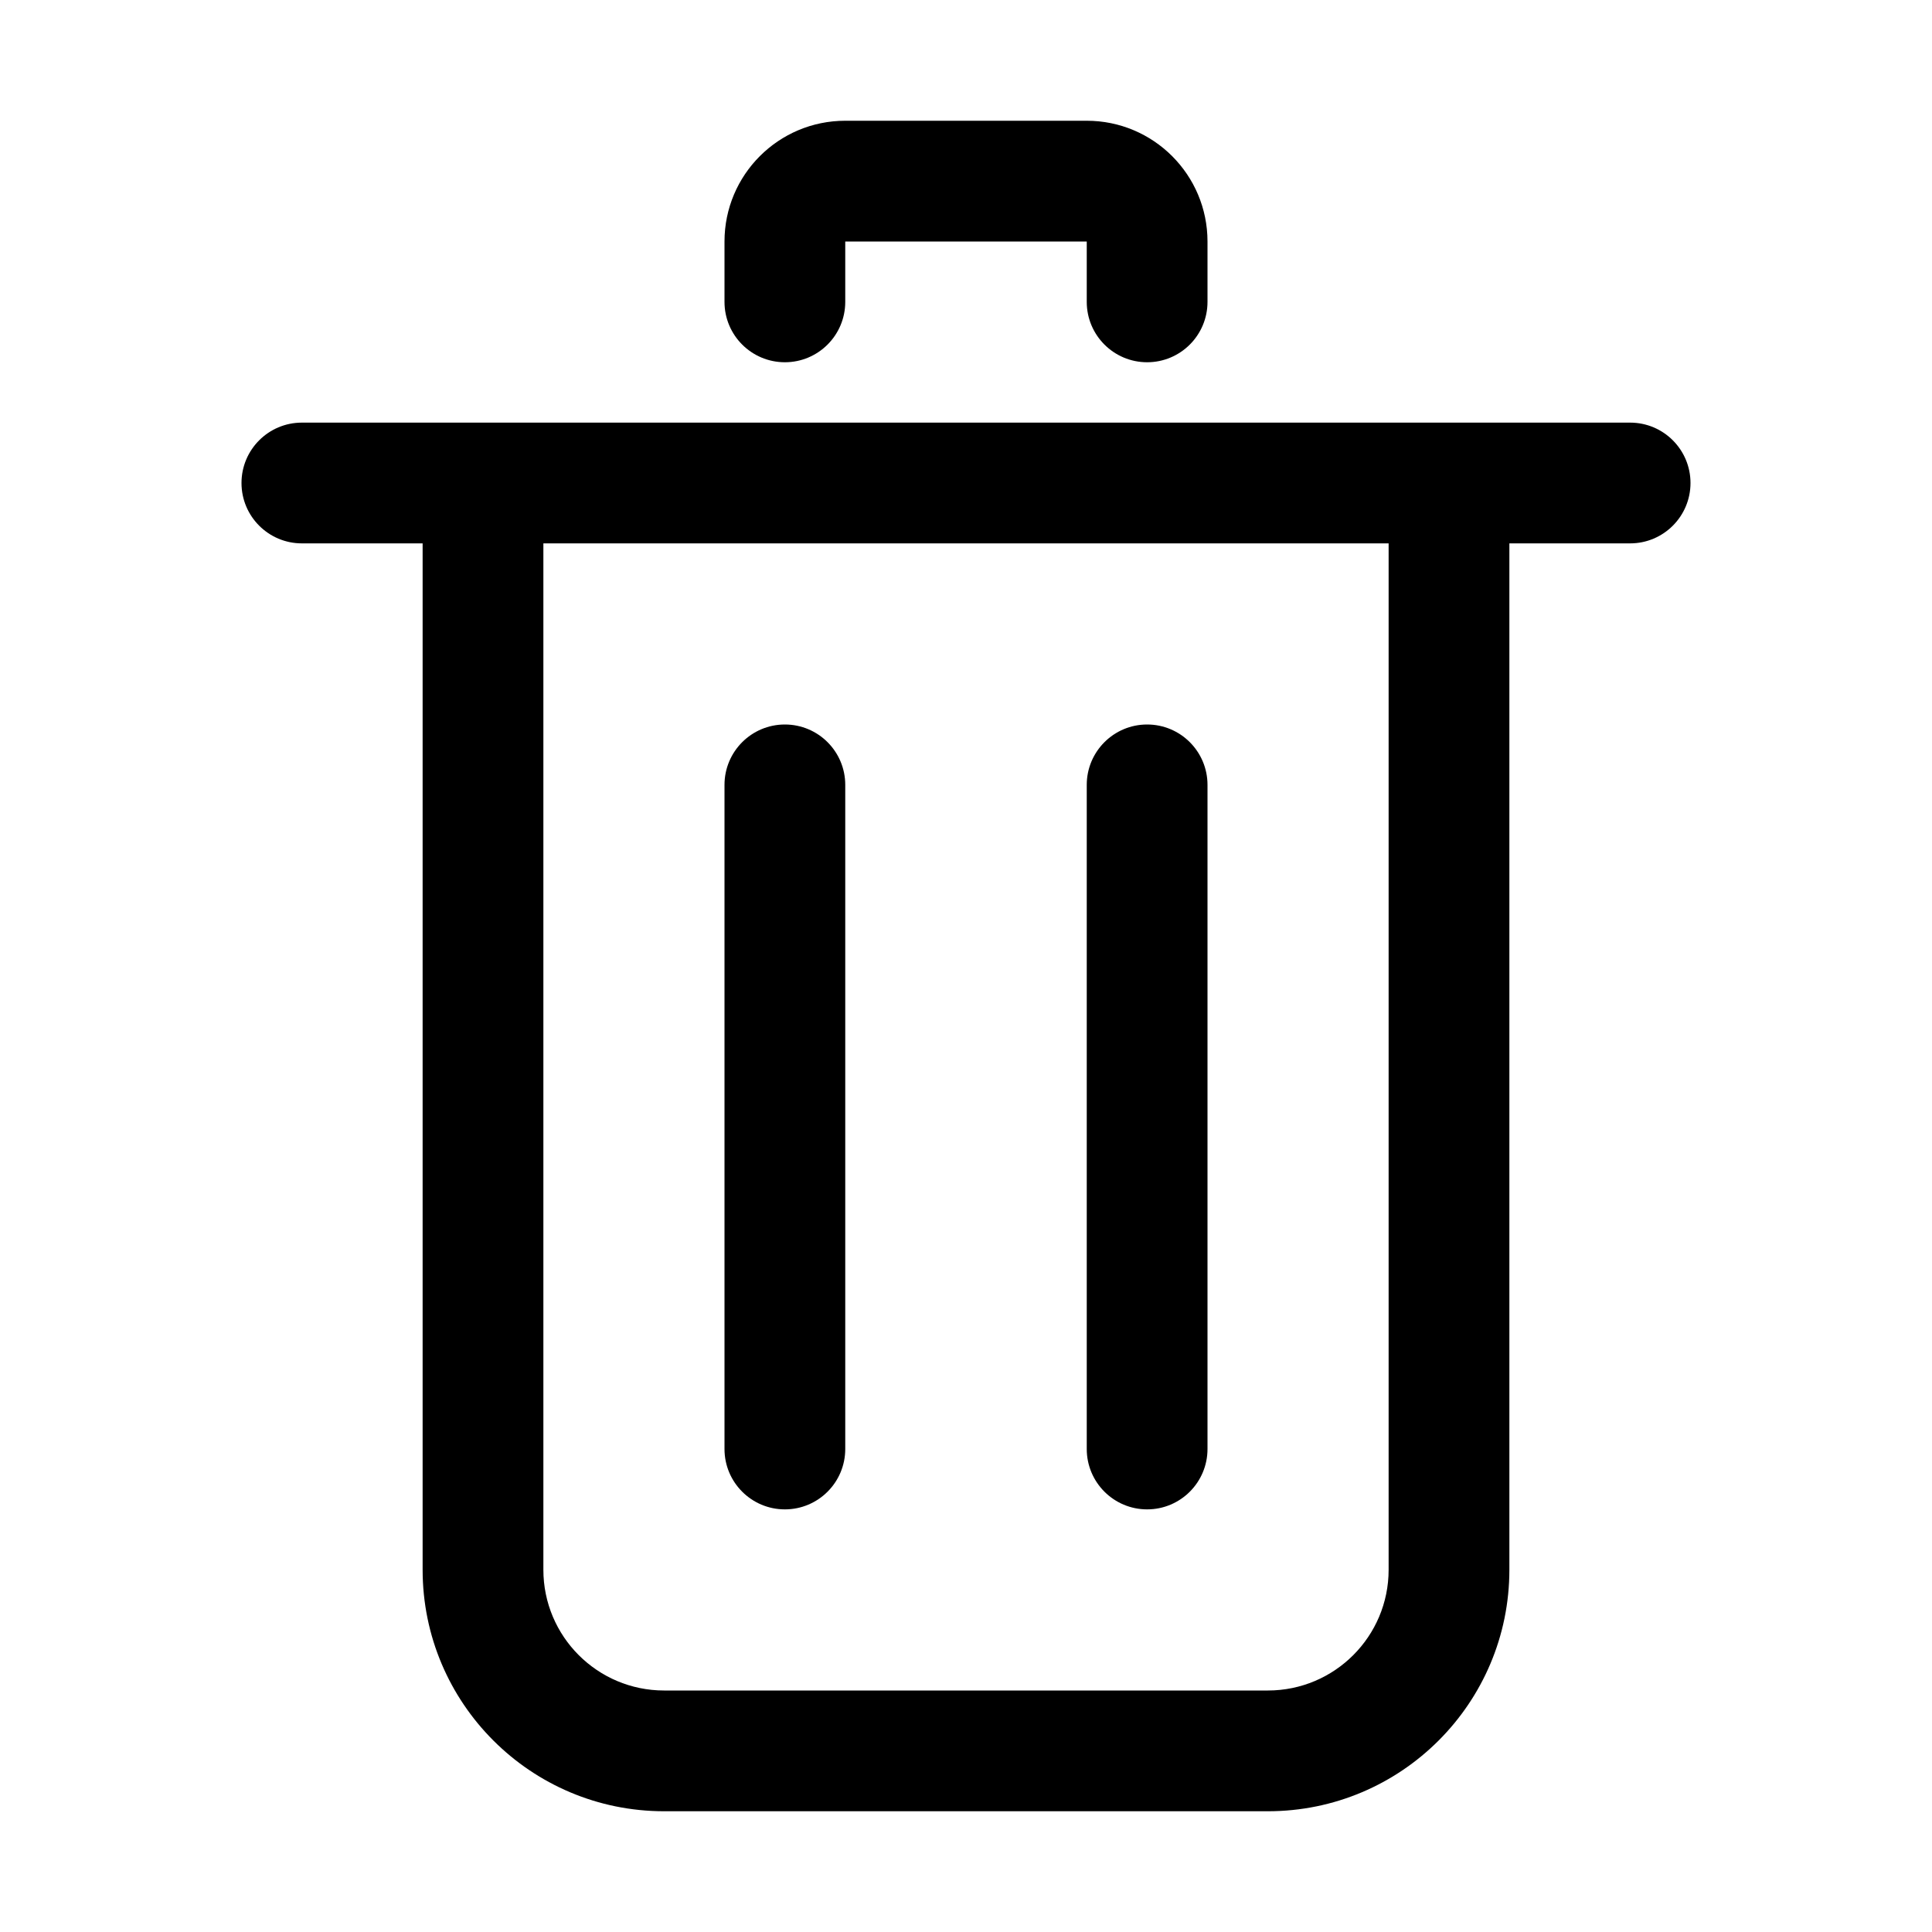
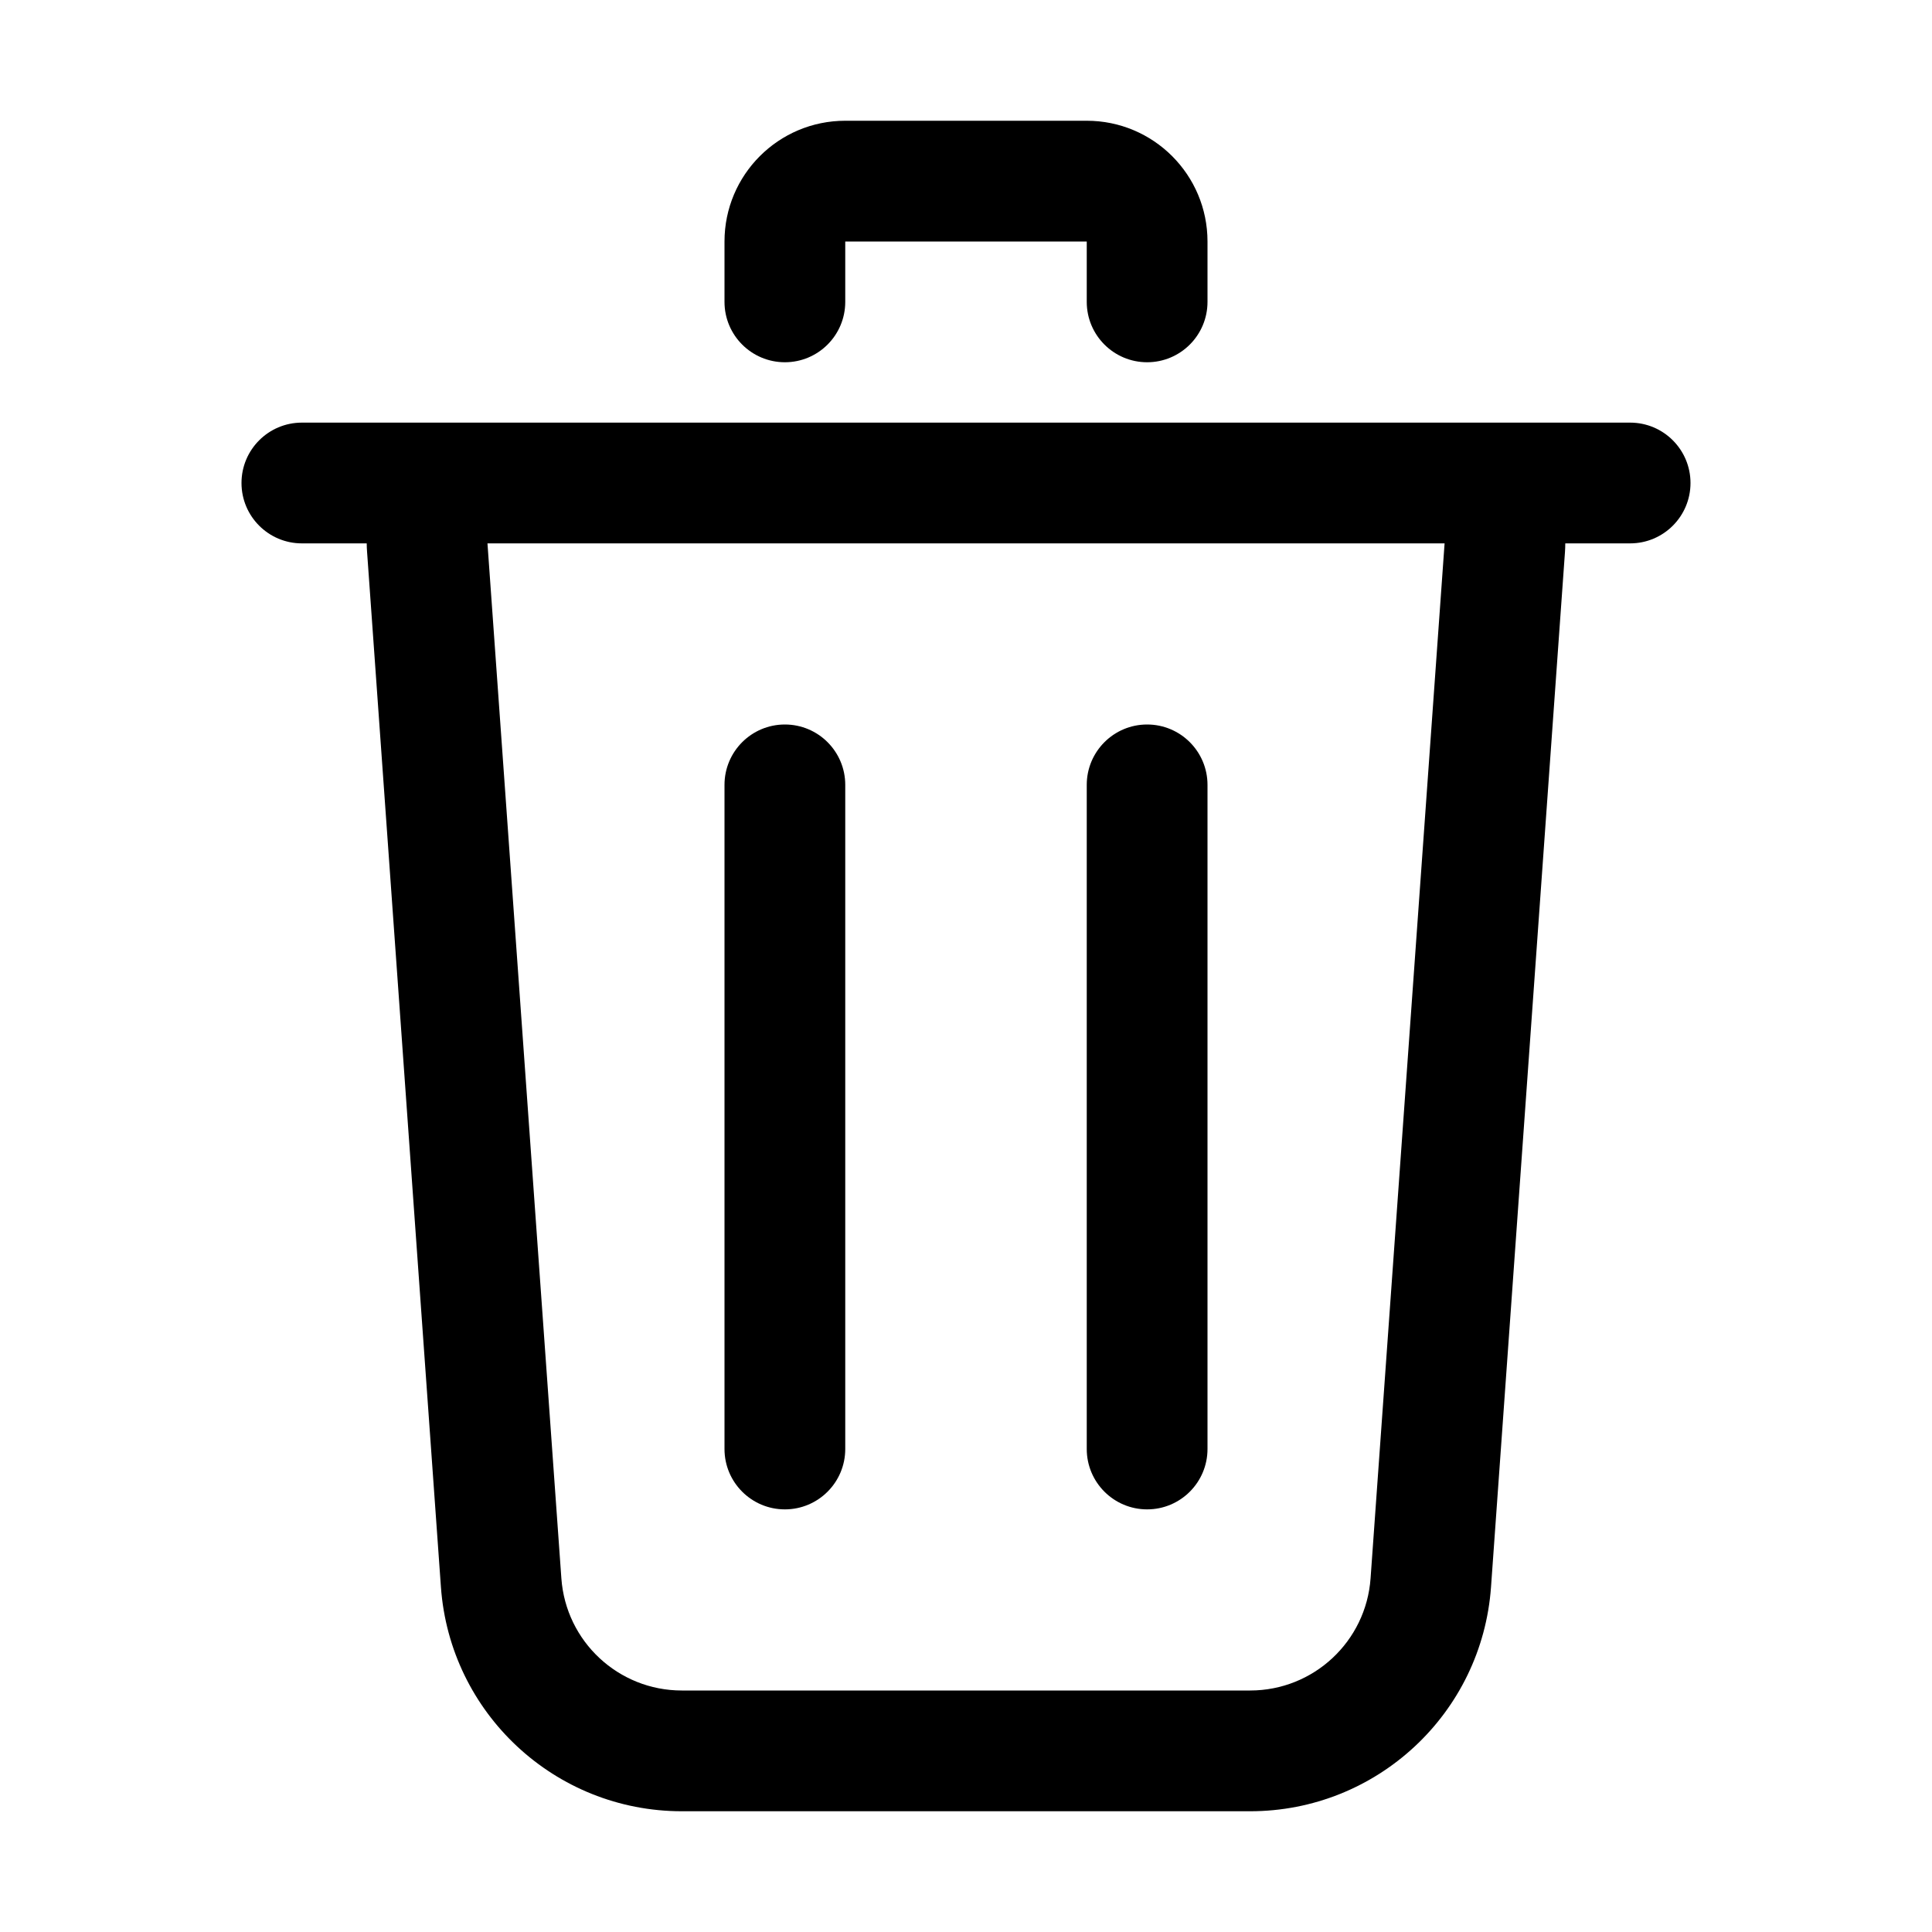
<svg xmlns="http://www.w3.org/2000/svg" width="32" height="32" fill="none">
-   <path d="M14 2a2 2 0 0 0-2 2v1a1 1 0 1 0 2 0V4h4v1a1 1 0 1 0 2 0V4a2 2 0 0 0-2-2h-4Zm-1 10a1 1 0 0 1 1 1v11a1 1 0 1 1-2 0V13a1 1 0 0 1 1-1Zm7 1a1 1 0 1 0-2 0v11a1 1 0 1 0 2 0V13Z" fill="#000" />
-   <path fill-rule="evenodd" clip-rule="evenodd" d="M4 8a1 1 0 0 1 1-1h22a1 1 0 1 1 0 2h-2v17a4 4 0 0 1-4 4H11a4 4 0 0 1-4-4V9H5a1 1 0 0 1-1-1Zm5 1h14v17a2 2 0 0 1-2 2H11a2 2 0 0 1-2-2V9Z" fill="#000" />
+   <path d="M12 4a2 2 0 0 1 2-2h4a2 2 0 0 1 2 2v1a1 1 0 1 1-2 0V4h-4v1a1 1 0 1 1-2 0V4Zm2 9a1 1 0 1 0-2 0v11a1 1 0 1 0 2 0V13Zm5-1a1 1 0 0 1 1 1v11a1 1 0 1 1-2 0V13a1 1 0 0 1 1-1Z" fill="#000" />
+   <path fill-rule="evenodd" clip-rule="evenodd" d="M4 8a1 1 0 0 1 1-1h22a1 1 0 1 1 0 2h-1.074c0 .047-.002.095-.005.142l-1.225 17.143A4 4 0 0 1 20.706 30h-9.413a4 4 0 0 1-3.99-3.715L6.08 9.143A2.027 2.027 0 0 1 6.074 9H5a1 1 0 0 1-1-1Zm4.074 1 1.224 17.142A2 2 0 0 0 11.293 28h9.414a2 2 0 0 0 1.994-1.858L23.927 9H8.074Z" fill="#000" />
</svg>
